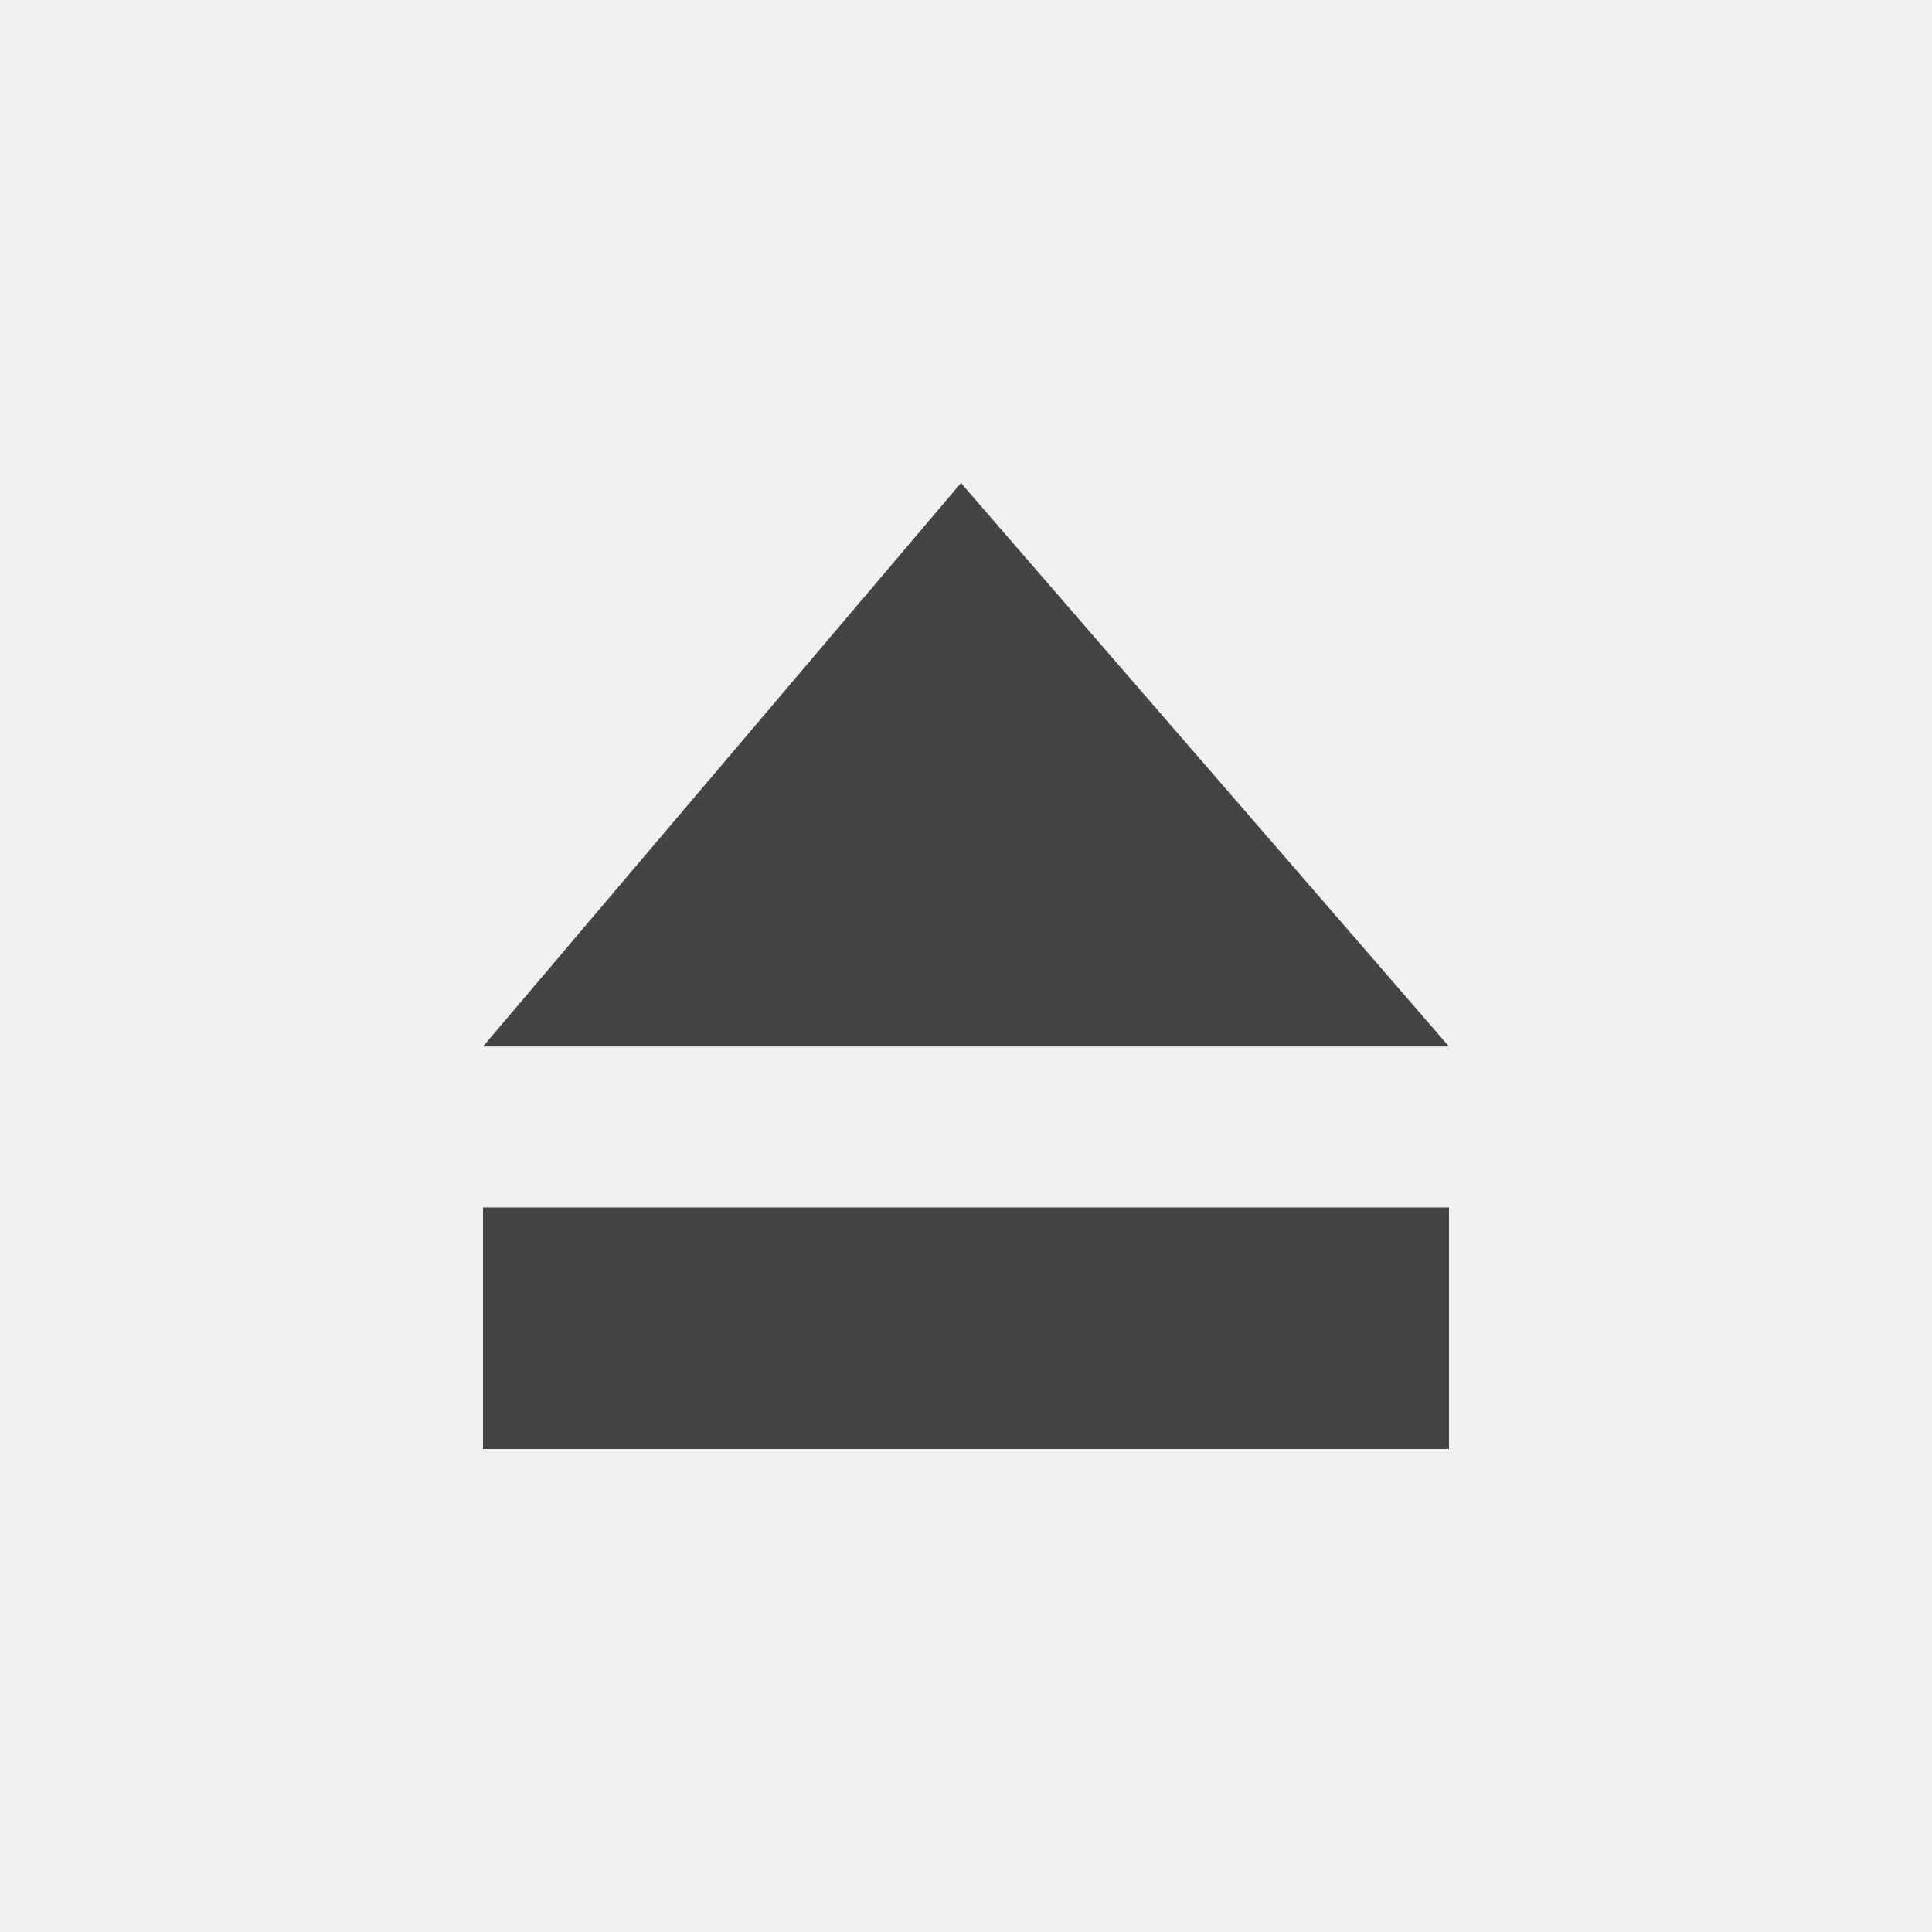
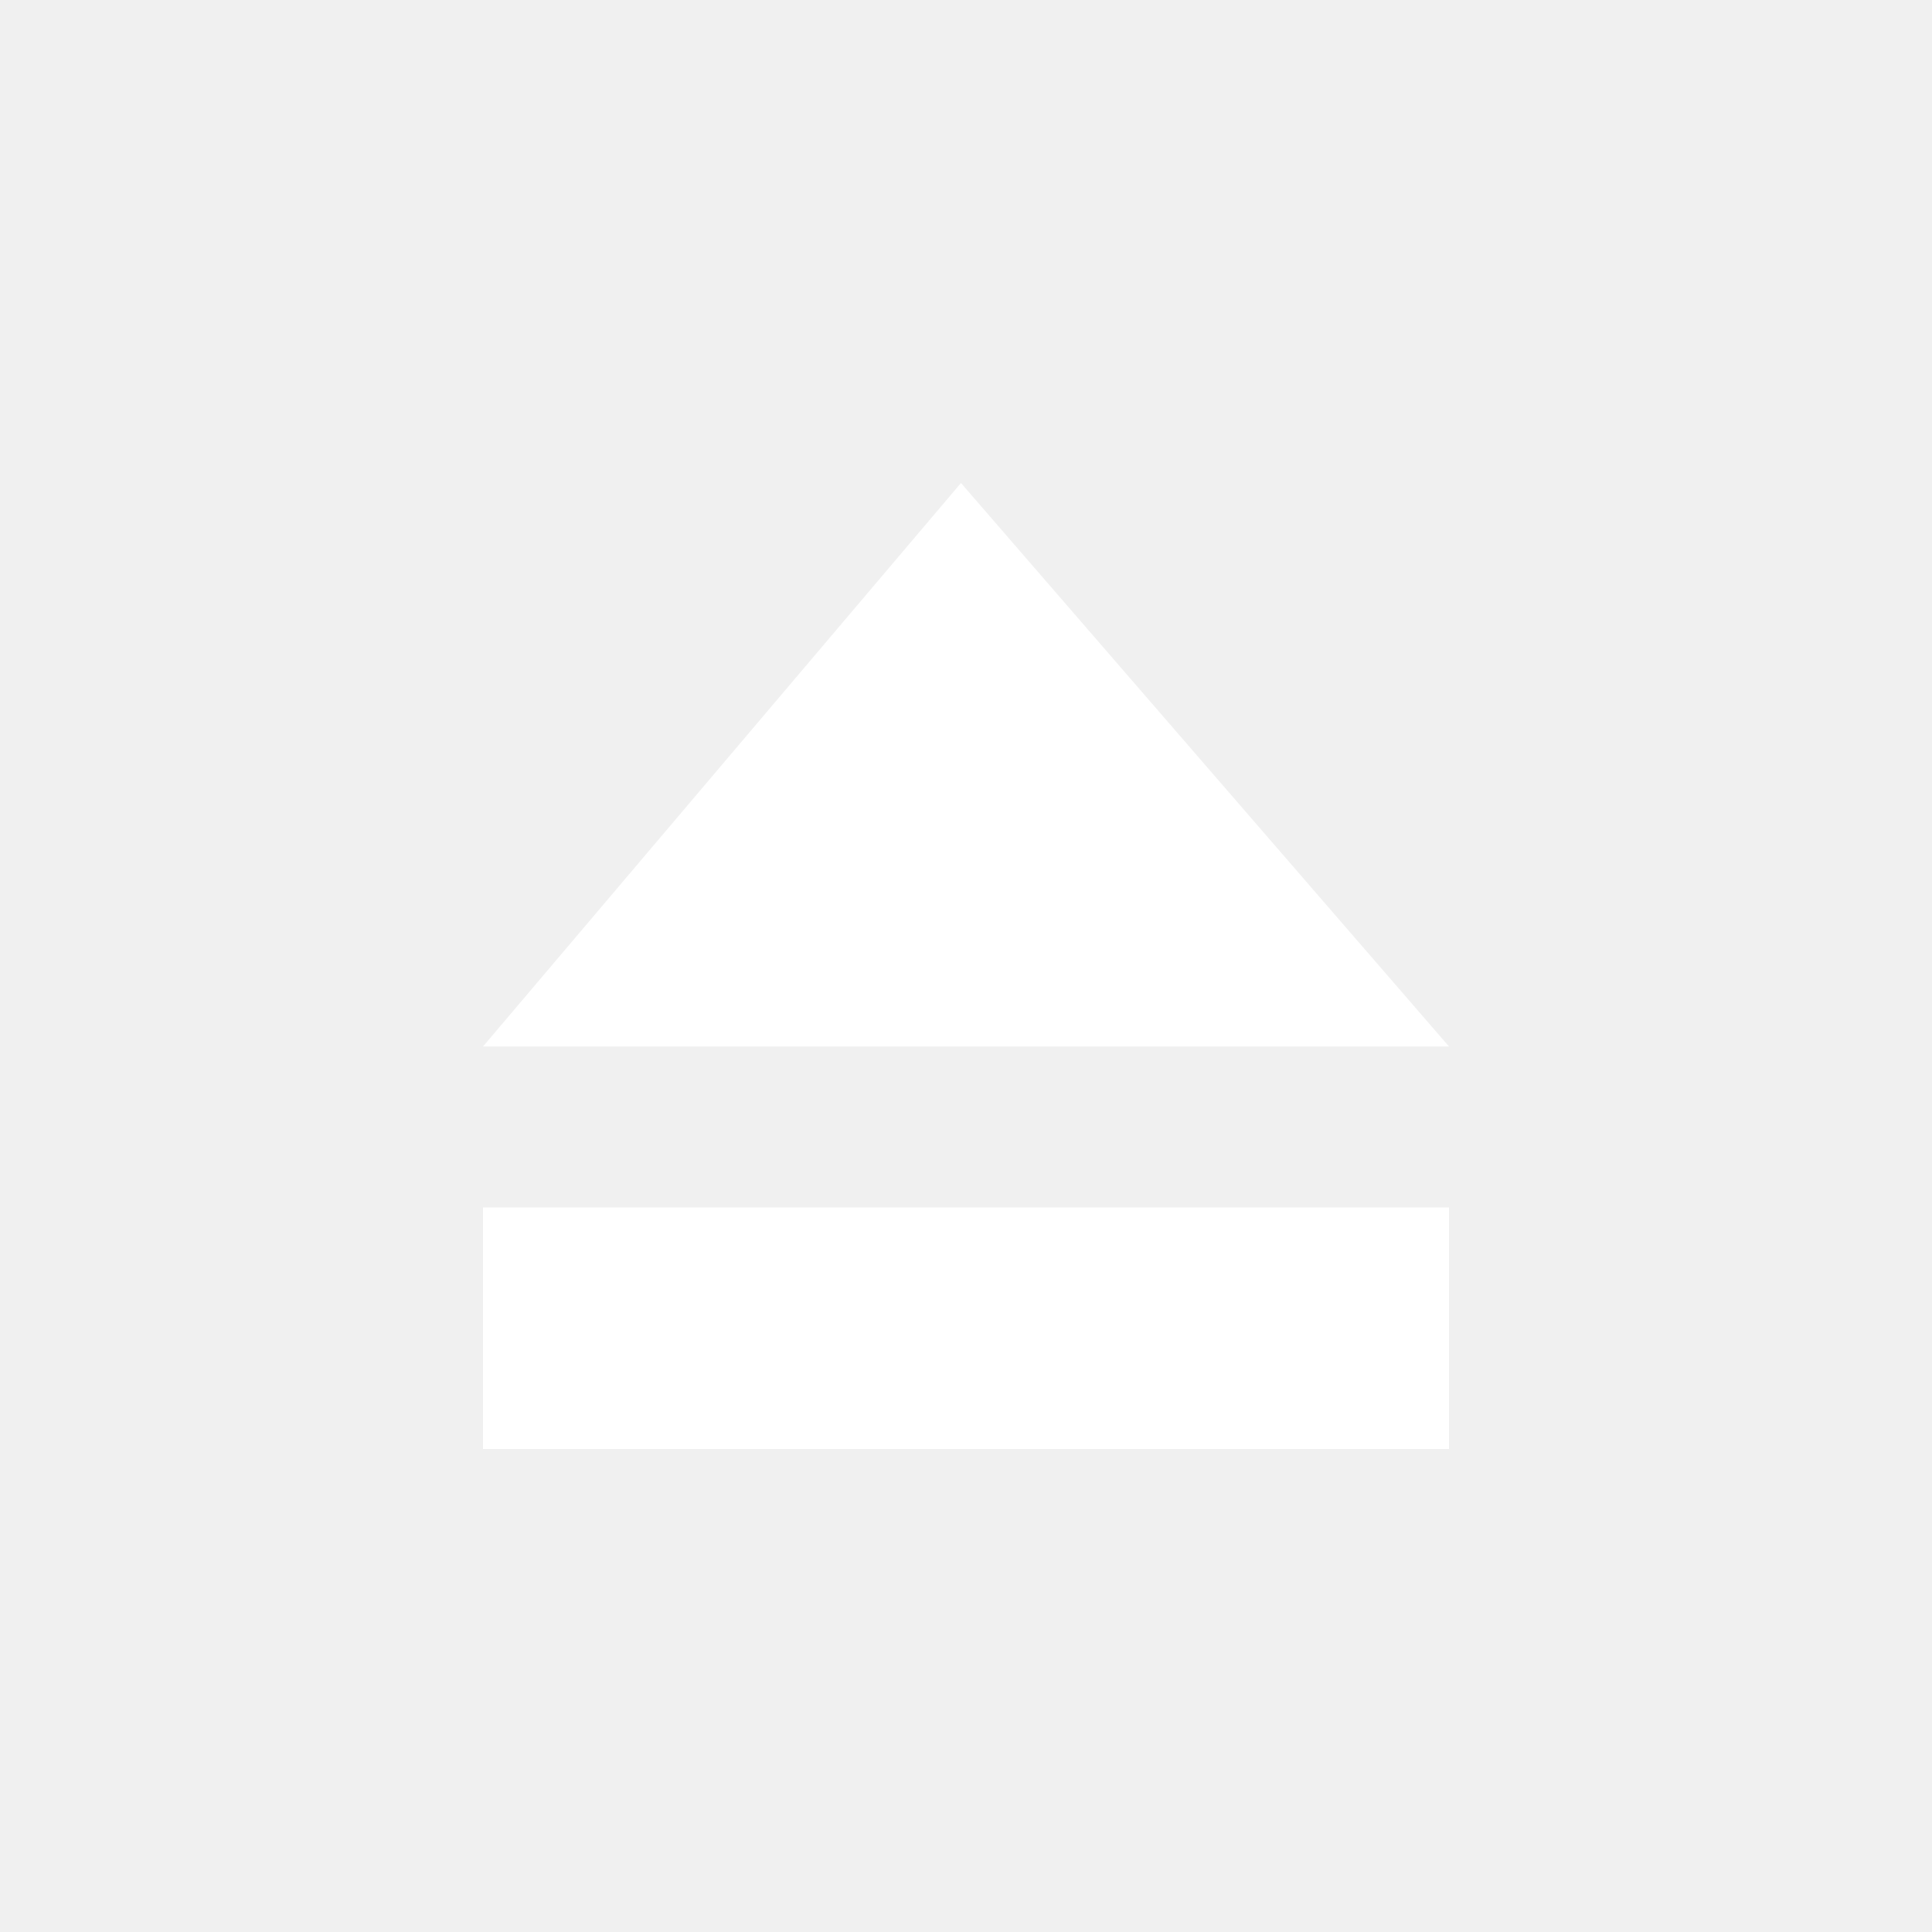
<svg xmlns="http://www.w3.org/2000/svg" xmlns:xlink="http://www.w3.org/1999/xlink" version="1.2" width="48" height="48">
  <defs id="defs4">
    <linearGradient y1="92.54" x2="0" y2="7.02" id="ButtonShadow-9" gradientUnits="userSpaceOnUse" gradientTransform="scale(1.005865,0.994169)">
      <stop id="stop3750-3" />
      <stop id="stop3752-1" offset="1" stop-opacity="0.588" />
    </linearGradient>
    <filter color-interpolation-filters="sRGB" id="filter3174-4">
      <feGaussianBlur stdDeviation="1.71" id="feGaussianBlur3176-5" />
    </filter>
    <linearGradient y1="92.54" x2="0" y2="7.02" id="linearGradient6176" xlink:href="#ButtonShadow-9" gradientUnits="userSpaceOnUse" gradientTransform="scale(1.005865,0.994169)" />
  </defs>
-   <g transform="translate(473.0001,-641.3622)" id="layer1" fill="#444444">
+   <g transform="translate(473.0001,-641.3622)" id="layer1" fill="#ffffff">
    <path d="m -449.125,653.362 -11.875,14 24,0 -12.125,-14 z m -11.875,18 0,6 24,0 0,-6 -24,0 z" id="rect4595" color="#bebebe" />
  </g>
</svg>
